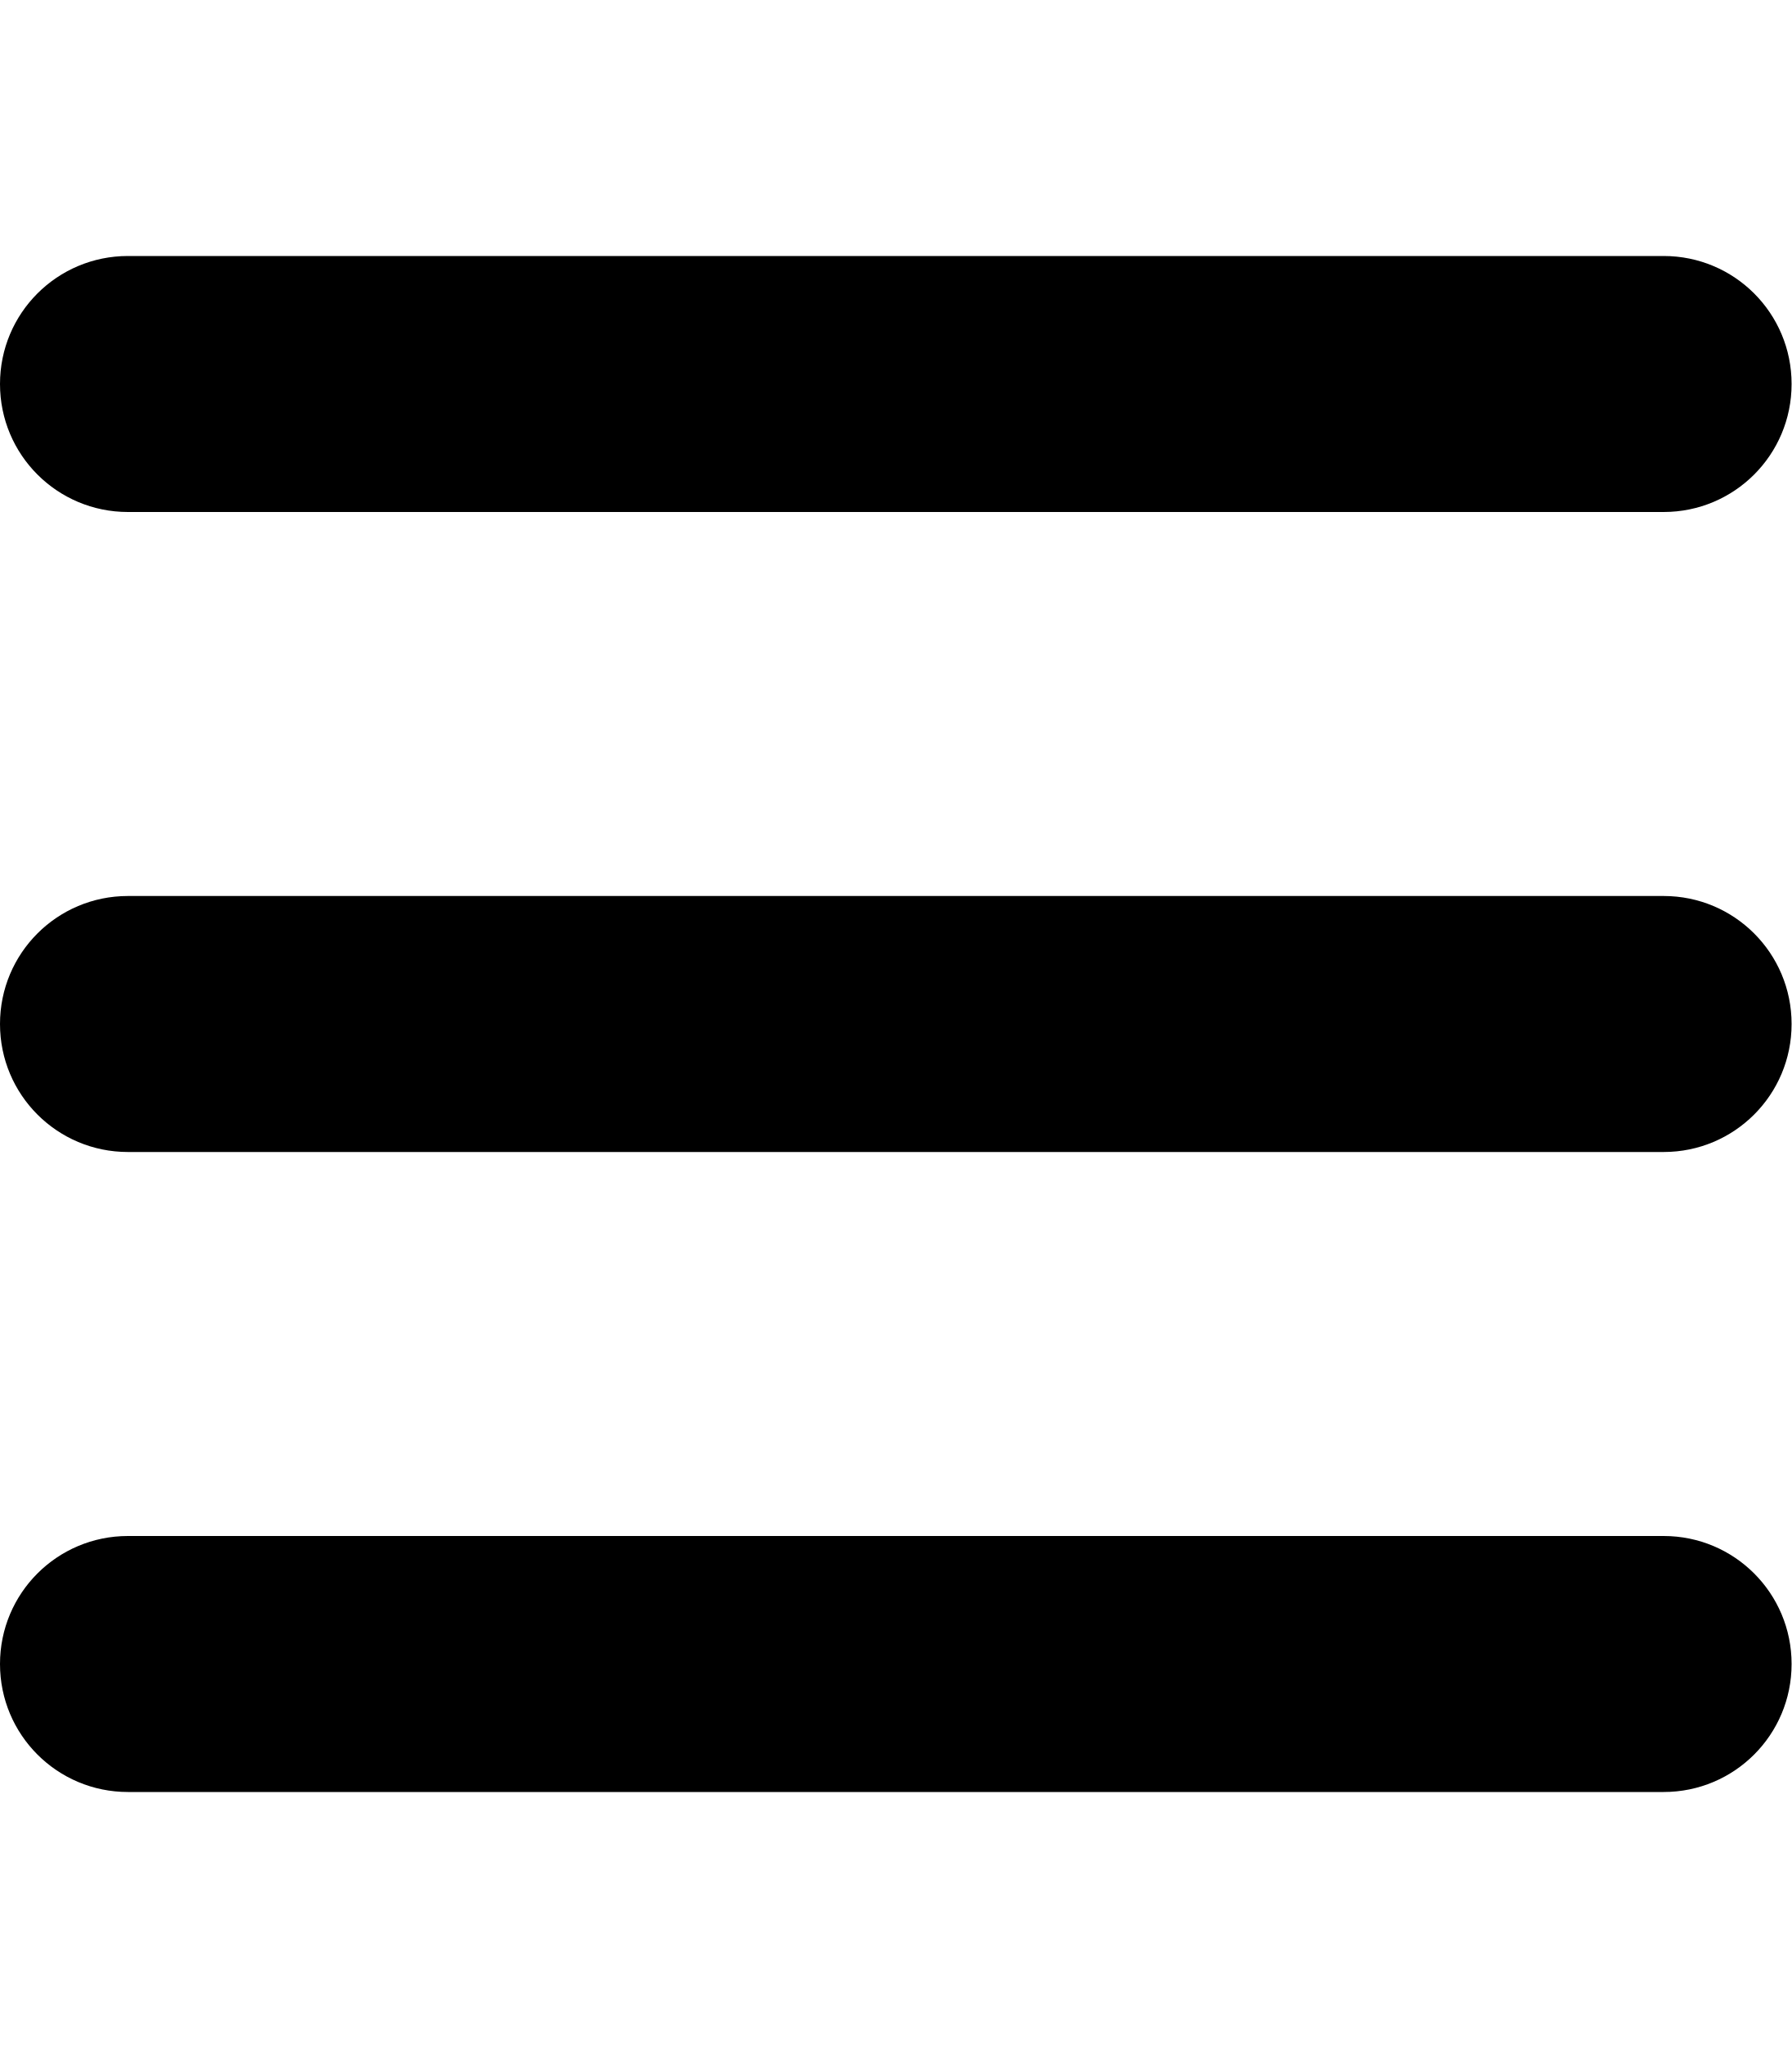
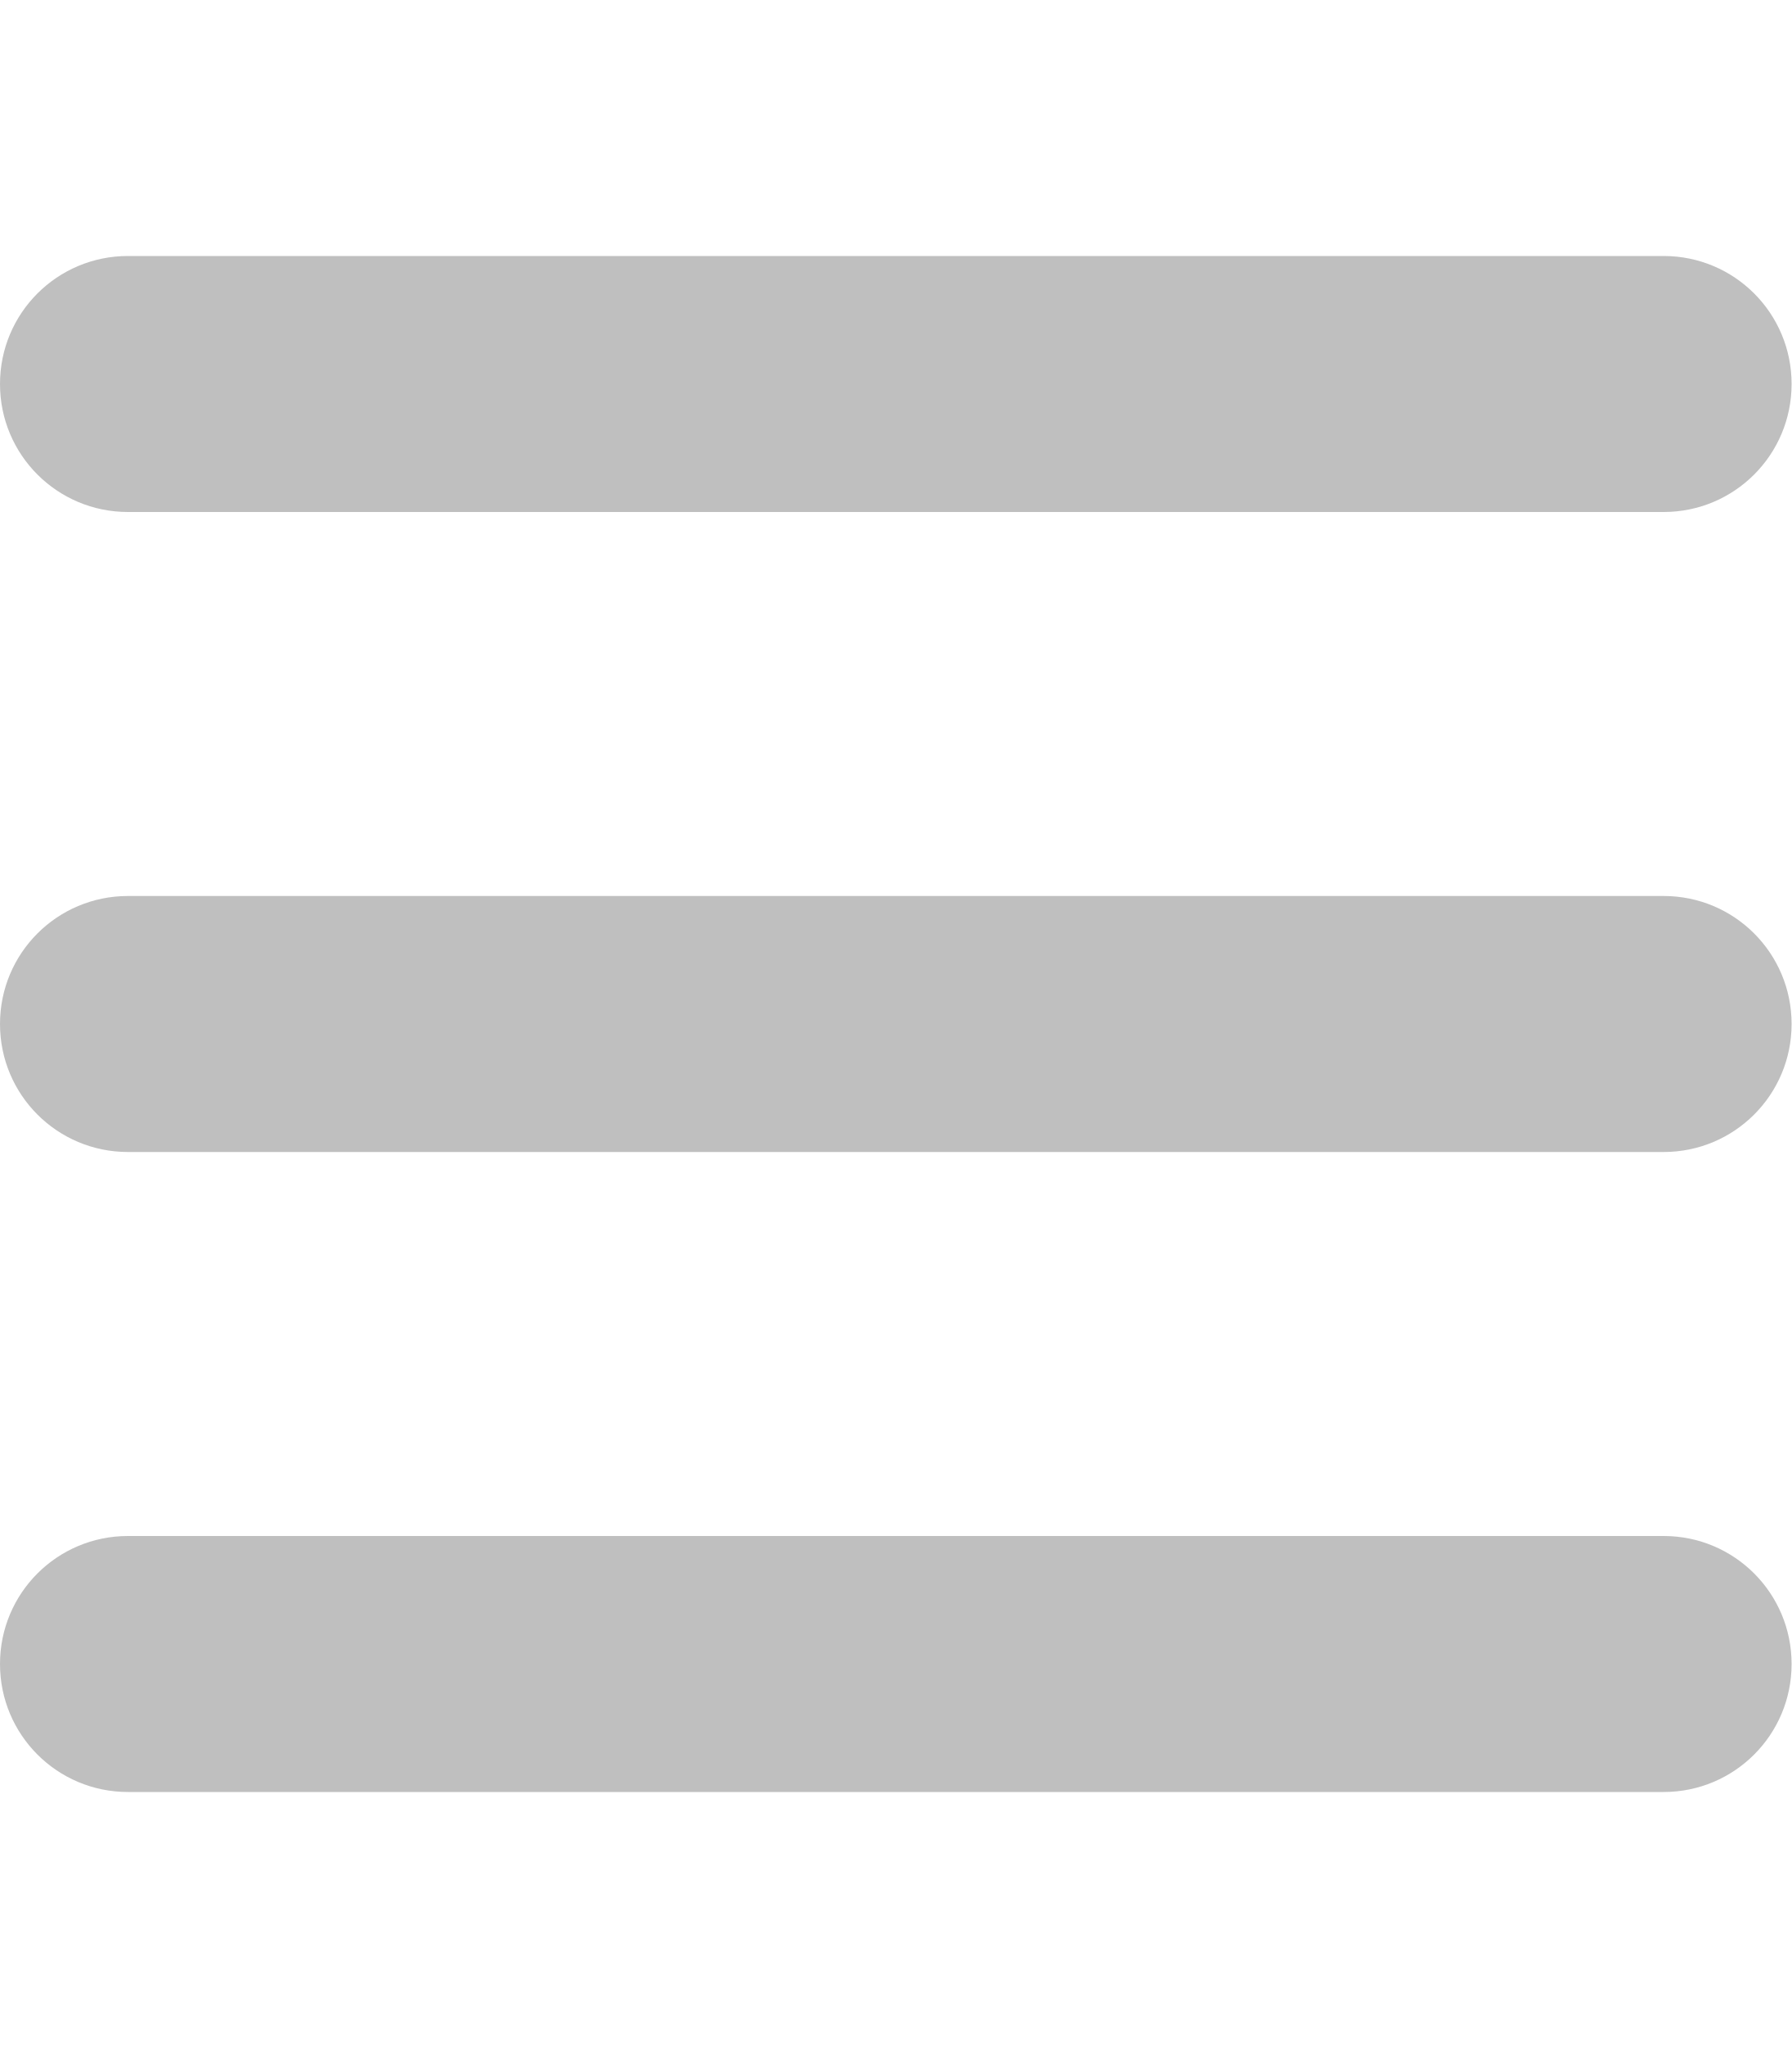
- <svg xmlns="http://www.w3.org/2000/svg" viewBox="0 0 448 512">
+ <svg xmlns="http://www.w3.org/2000/svg" viewBox="0 0 448 512" fill="hsl(0, 0%, 75%)">
  <path d="M0 96C0 78.3 14.3 64 32 64l384 0c17.7 0 32 14.3 32 32s-14.3 32-32 32L32 128C14.3 128 0 113.7 0 96zM0 256c0-17.7 14.3-32 32-32l384 0c17.7 0 32 14.3 32 32s-14.3 32-32 32L32 288c-17.7 0-32-14.3-32-32zM448 416c0 17.7-14.3 32-32 32L32 448c-17.7 0-32-14.3-32-32s14.3-32 32-32l384 0c17.7 0 32 14.3 32 32z" />
</svg>
